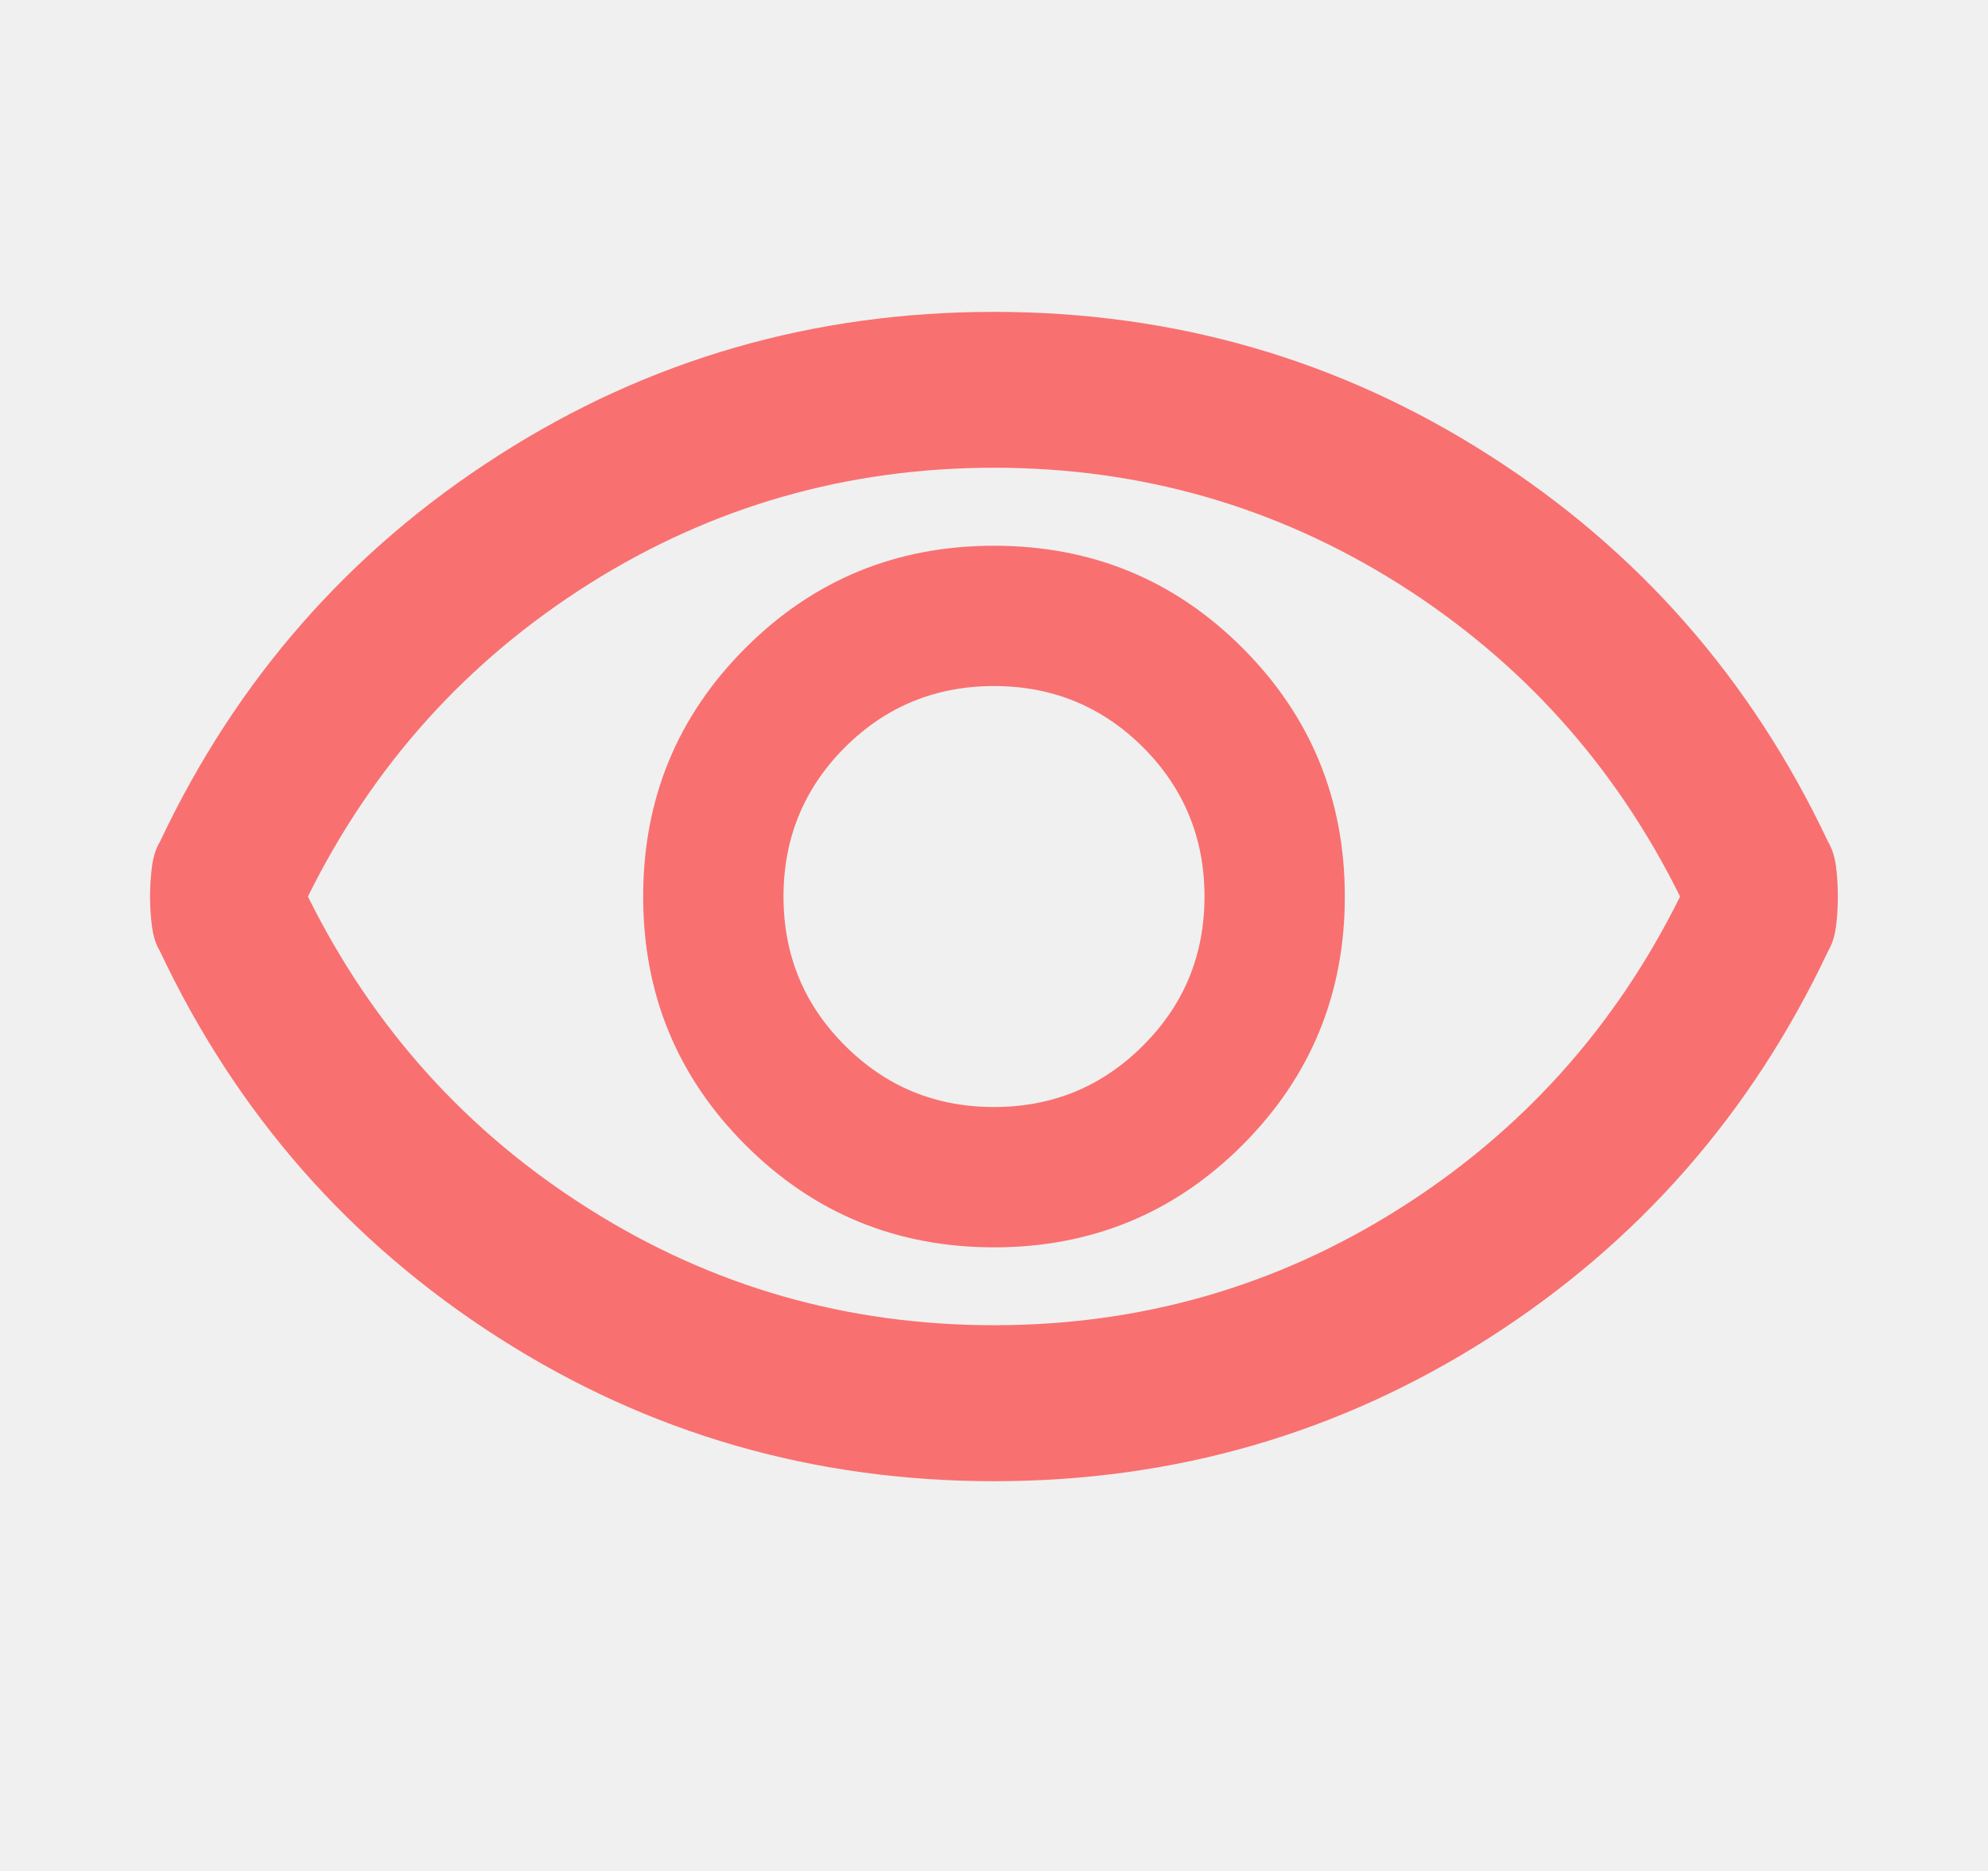
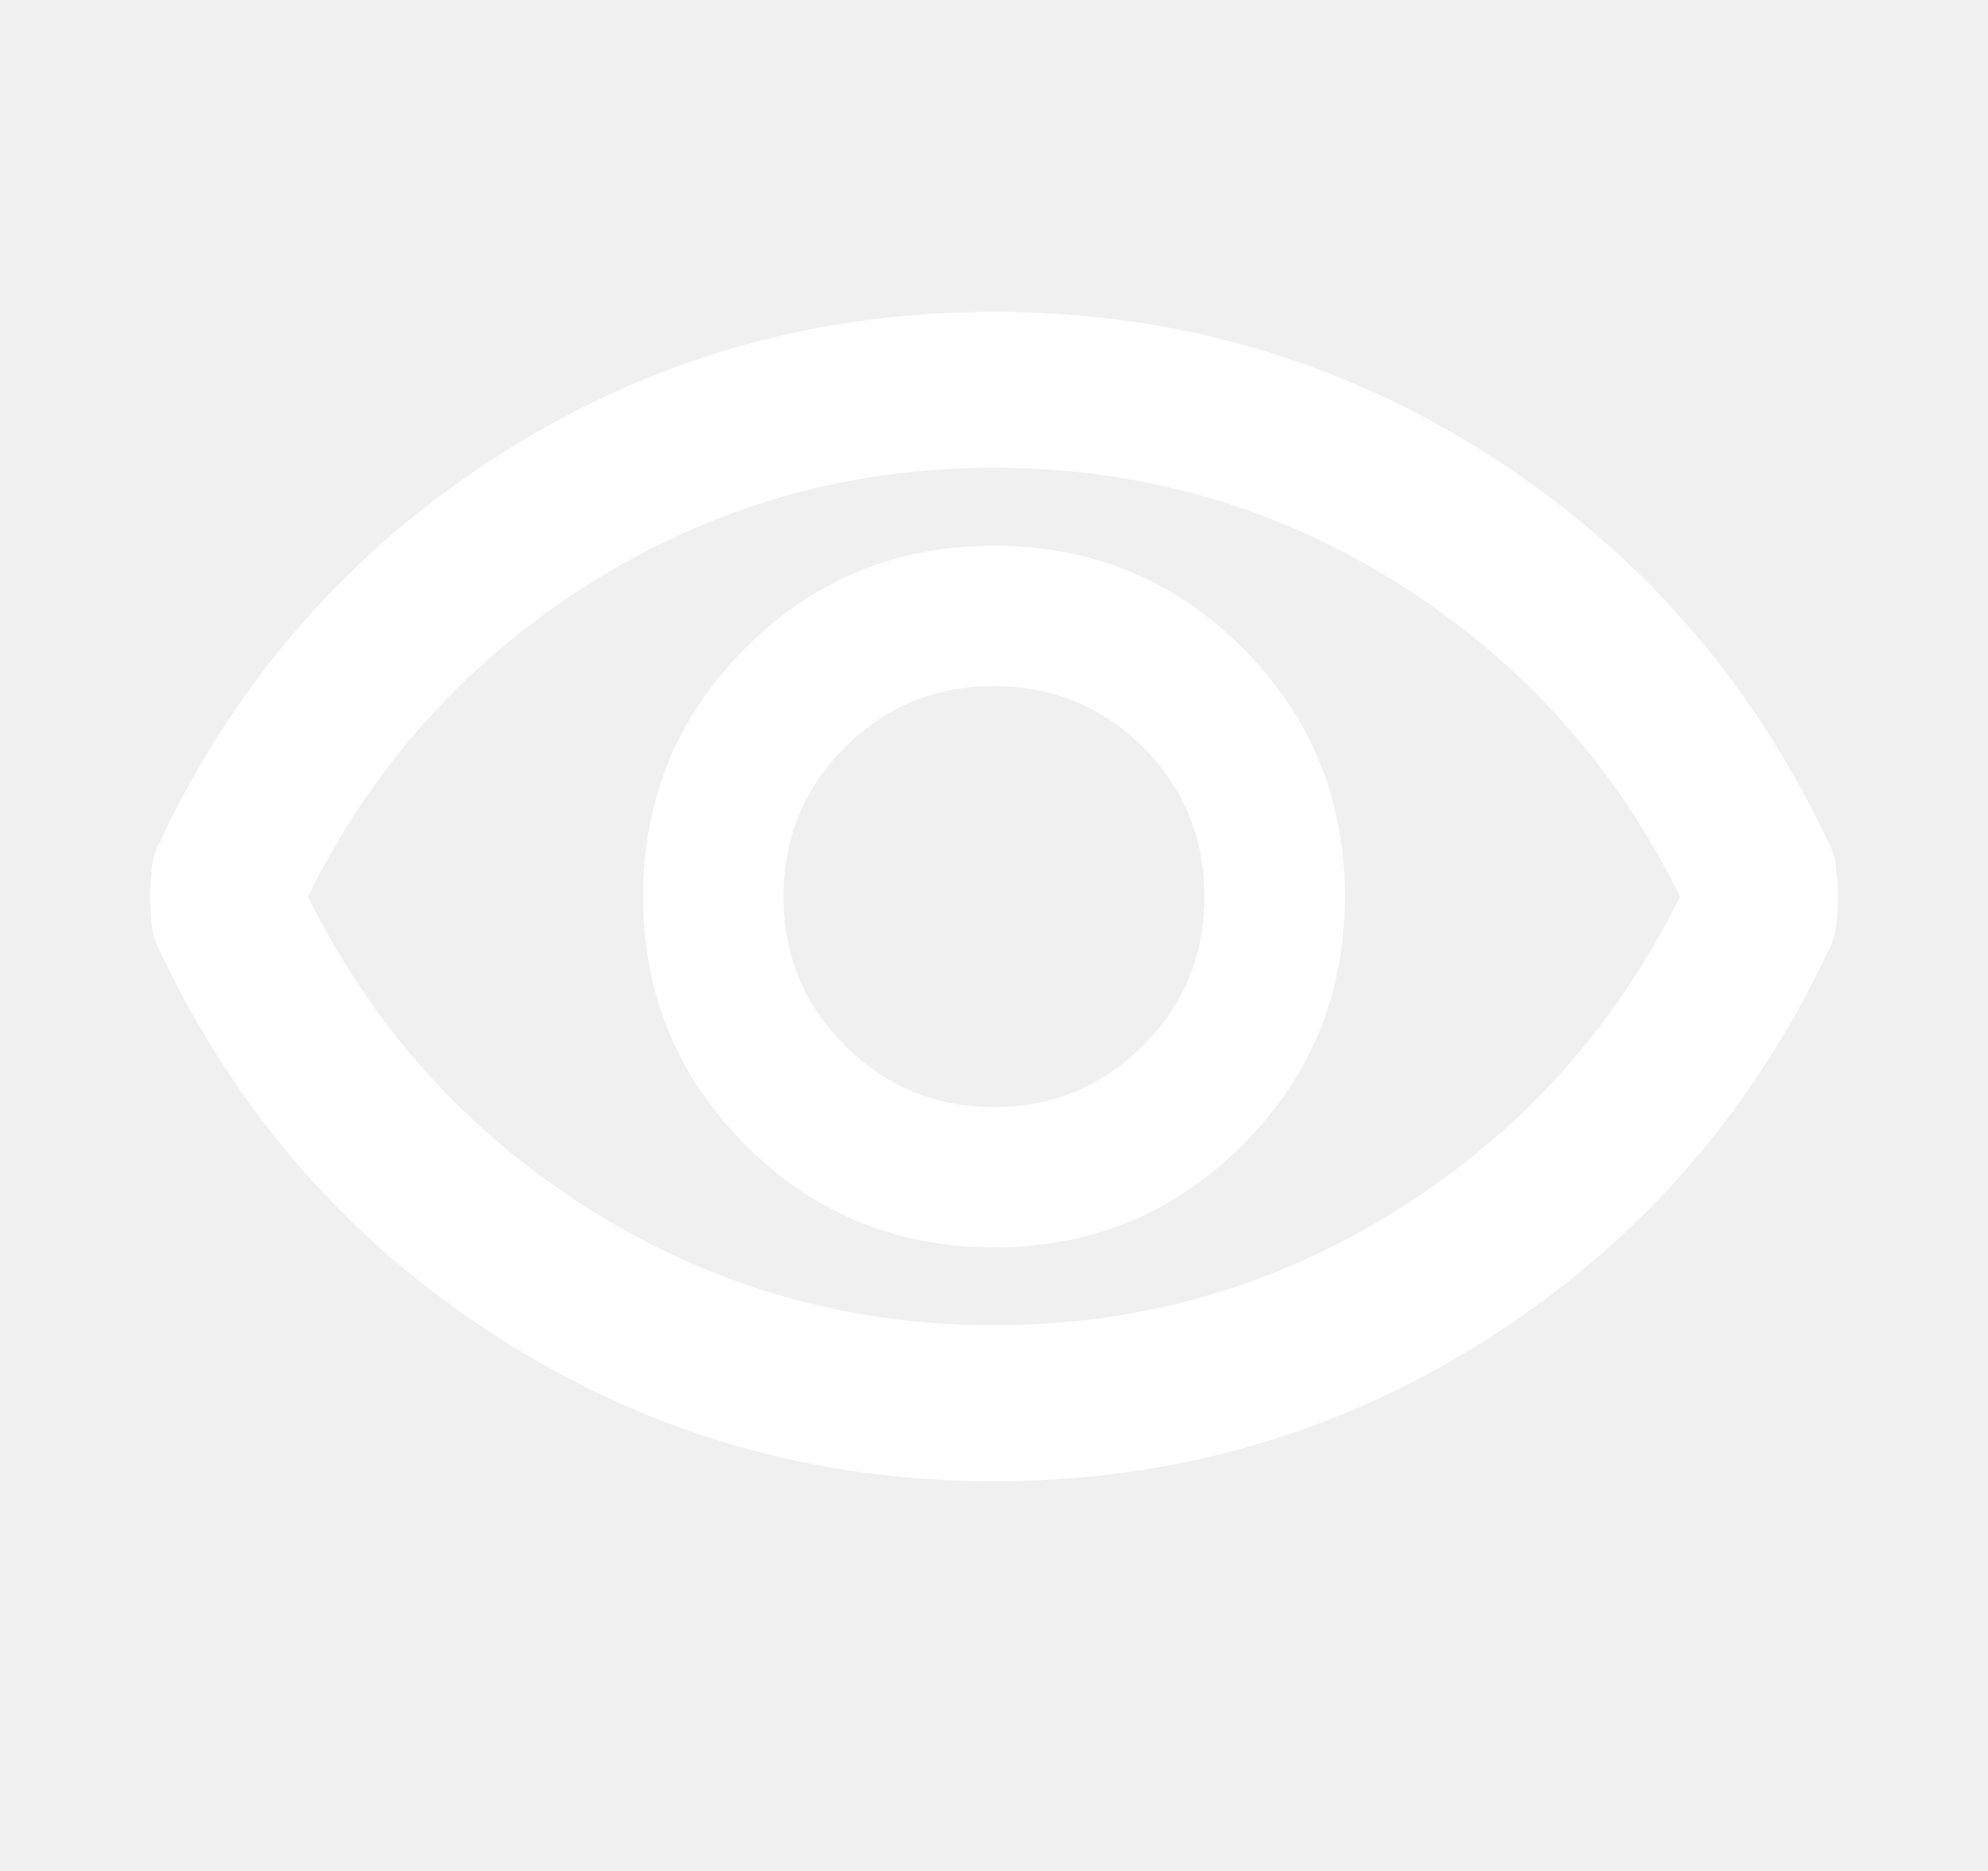
<svg xmlns="http://www.w3.org/2000/svg" width="17" height="16" viewBox="0 0 17 16" fill="none">
  <mask id="mask0_71_209" style="mask-type:alpha" maskUnits="userSpaceOnUse" x="0" y="0" width="17" height="16">
    <rect x="0.5" width="16" height="16" fill="#D9D9D9" />
  </mask>
  <g mask="url(#mask0_71_209)">
-     <path d="M8.5 10.667C9.333 10.667 10.042 10.375 10.625 9.792C11.208 9.208 11.5 8.5 11.5 7.667C11.5 6.833 11.208 6.125 10.625 5.541C10.042 4.958 9.333 4.667 8.5 4.667C7.667 4.667 6.958 4.958 6.375 5.541C5.791 6.125 5.5 6.833 5.5 7.667C5.5 8.5 5.791 9.208 6.375 9.792C6.958 10.375 7.667 10.667 8.5 10.667ZM8.5 9.467C8 9.467 7.575 9.292 7.225 8.941C6.875 8.592 6.7 8.167 6.7 7.667C6.7 7.167 6.875 6.742 7.225 6.391C7.575 6.042 8 5.867 8.5 5.867C9 5.867 9.425 6.042 9.775 6.391C10.125 6.742 10.3 7.167 10.3 7.667C10.3 8.167 10.125 8.592 9.775 8.941C9.425 9.292 9 9.467 8.5 9.467ZM8.5 12.667C6.955 12.667 5.544 12.258 4.267 11.442C2.989 10.625 2.022 9.522 1.367 8.133C1.333 8.078 1.311 8.008 1.3 7.925C1.289 7.842 1.283 7.756 1.283 7.667C1.283 7.578 1.289 7.492 1.3 7.408C1.311 7.325 1.333 7.256 1.367 7.2C2.022 5.811 2.989 4.708 4.267 3.892C5.544 3.075 6.955 2.667 8.5 2.667C10.044 2.667 11.455 3.075 12.733 3.892C14.011 4.708 14.978 5.811 15.633 7.2C15.666 7.256 15.689 7.325 15.7 7.408C15.711 7.492 15.716 7.578 15.716 7.667C15.716 7.756 15.711 7.842 15.7 7.925C15.689 8.008 15.666 8.078 15.633 8.133C14.978 9.522 14.011 10.625 12.733 11.442C11.455 12.258 10.044 12.667 8.5 12.667ZM8.5 11.333C9.755 11.333 10.908 11.003 11.959 10.341C13.008 9.68 13.811 8.789 14.367 7.667C13.811 6.544 13.008 5.653 11.959 4.991C10.908 4.33 9.755 4 8.5 4C7.244 4 6.091 4.33 5.041 4.991C3.991 5.653 3.189 6.544 2.633 7.667C3.189 8.789 3.991 9.68 5.041 10.341C6.091 11.003 7.244 11.333 8.5 11.333Z" fill="#F97070" />
+     <path d="M8.5 10.667C9.333 10.667 10.042 10.375 10.625 9.792C11.208 9.208 11.5 8.5 11.5 7.667C11.5 6.833 11.208 6.125 10.625 5.541C10.042 4.958 9.333 4.667 8.5 4.667C7.667 4.667 6.958 4.958 6.375 5.541C5.791 6.125 5.5 6.833 5.5 7.667C5.5 8.5 5.791 9.208 6.375 9.792C6.958 10.375 7.667 10.667 8.5 10.667ZM8.5 9.467C8 9.467 7.575 9.292 7.225 8.941C6.875 8.592 6.7 8.167 6.7 7.667C6.7 7.167 6.875 6.742 7.225 6.391C7.575 6.042 8 5.867 8.5 5.867C9 5.867 9.425 6.042 9.775 6.391C10.125 6.742 10.3 7.167 10.3 7.667C10.3 8.167 10.125 8.592 9.775 8.941C9.425 9.292 9 9.467 8.5 9.467ZM8.5 12.667C6.955 12.667 5.544 12.258 4.267 11.442C2.989 10.625 2.022 9.522 1.367 8.133C1.333 8.078 1.311 8.008 1.3 7.925C1.289 7.842 1.283 7.756 1.283 7.667C1.283 7.578 1.289 7.492 1.3 7.408C1.311 7.325 1.333 7.256 1.367 7.2C2.022 5.811 2.989 4.708 4.267 3.892C5.544 3.075 6.955 2.667 8.5 2.667C10.044 2.667 11.455 3.075 12.733 3.892C14.011 4.708 14.978 5.811 15.633 7.2C15.666 7.256 15.689 7.325 15.7 7.408C15.711 7.492 15.716 7.578 15.716 7.667C15.716 7.756 15.711 7.842 15.7 7.925C15.689 8.008 15.666 8.078 15.633 8.133C14.978 9.522 14.011 10.625 12.733 11.442C11.455 12.258 10.044 12.667 8.5 12.667ZM8.5 11.333C9.755 11.333 10.908 11.003 11.959 10.341C13.008 9.68 13.811 8.789 14.367 7.667C13.811 6.544 13.008 5.653 11.959 4.991C10.908 4.33 9.755 4 8.5 4C7.244 4 6.091 4.33 5.041 4.991C3.991 5.653 3.189 6.544 2.633 7.667C3.189 8.789 3.991 9.68 5.041 10.341C6.091 11.003 7.244 11.333 8.5 11.333Z" fill="white" />
  </g>
</svg>
